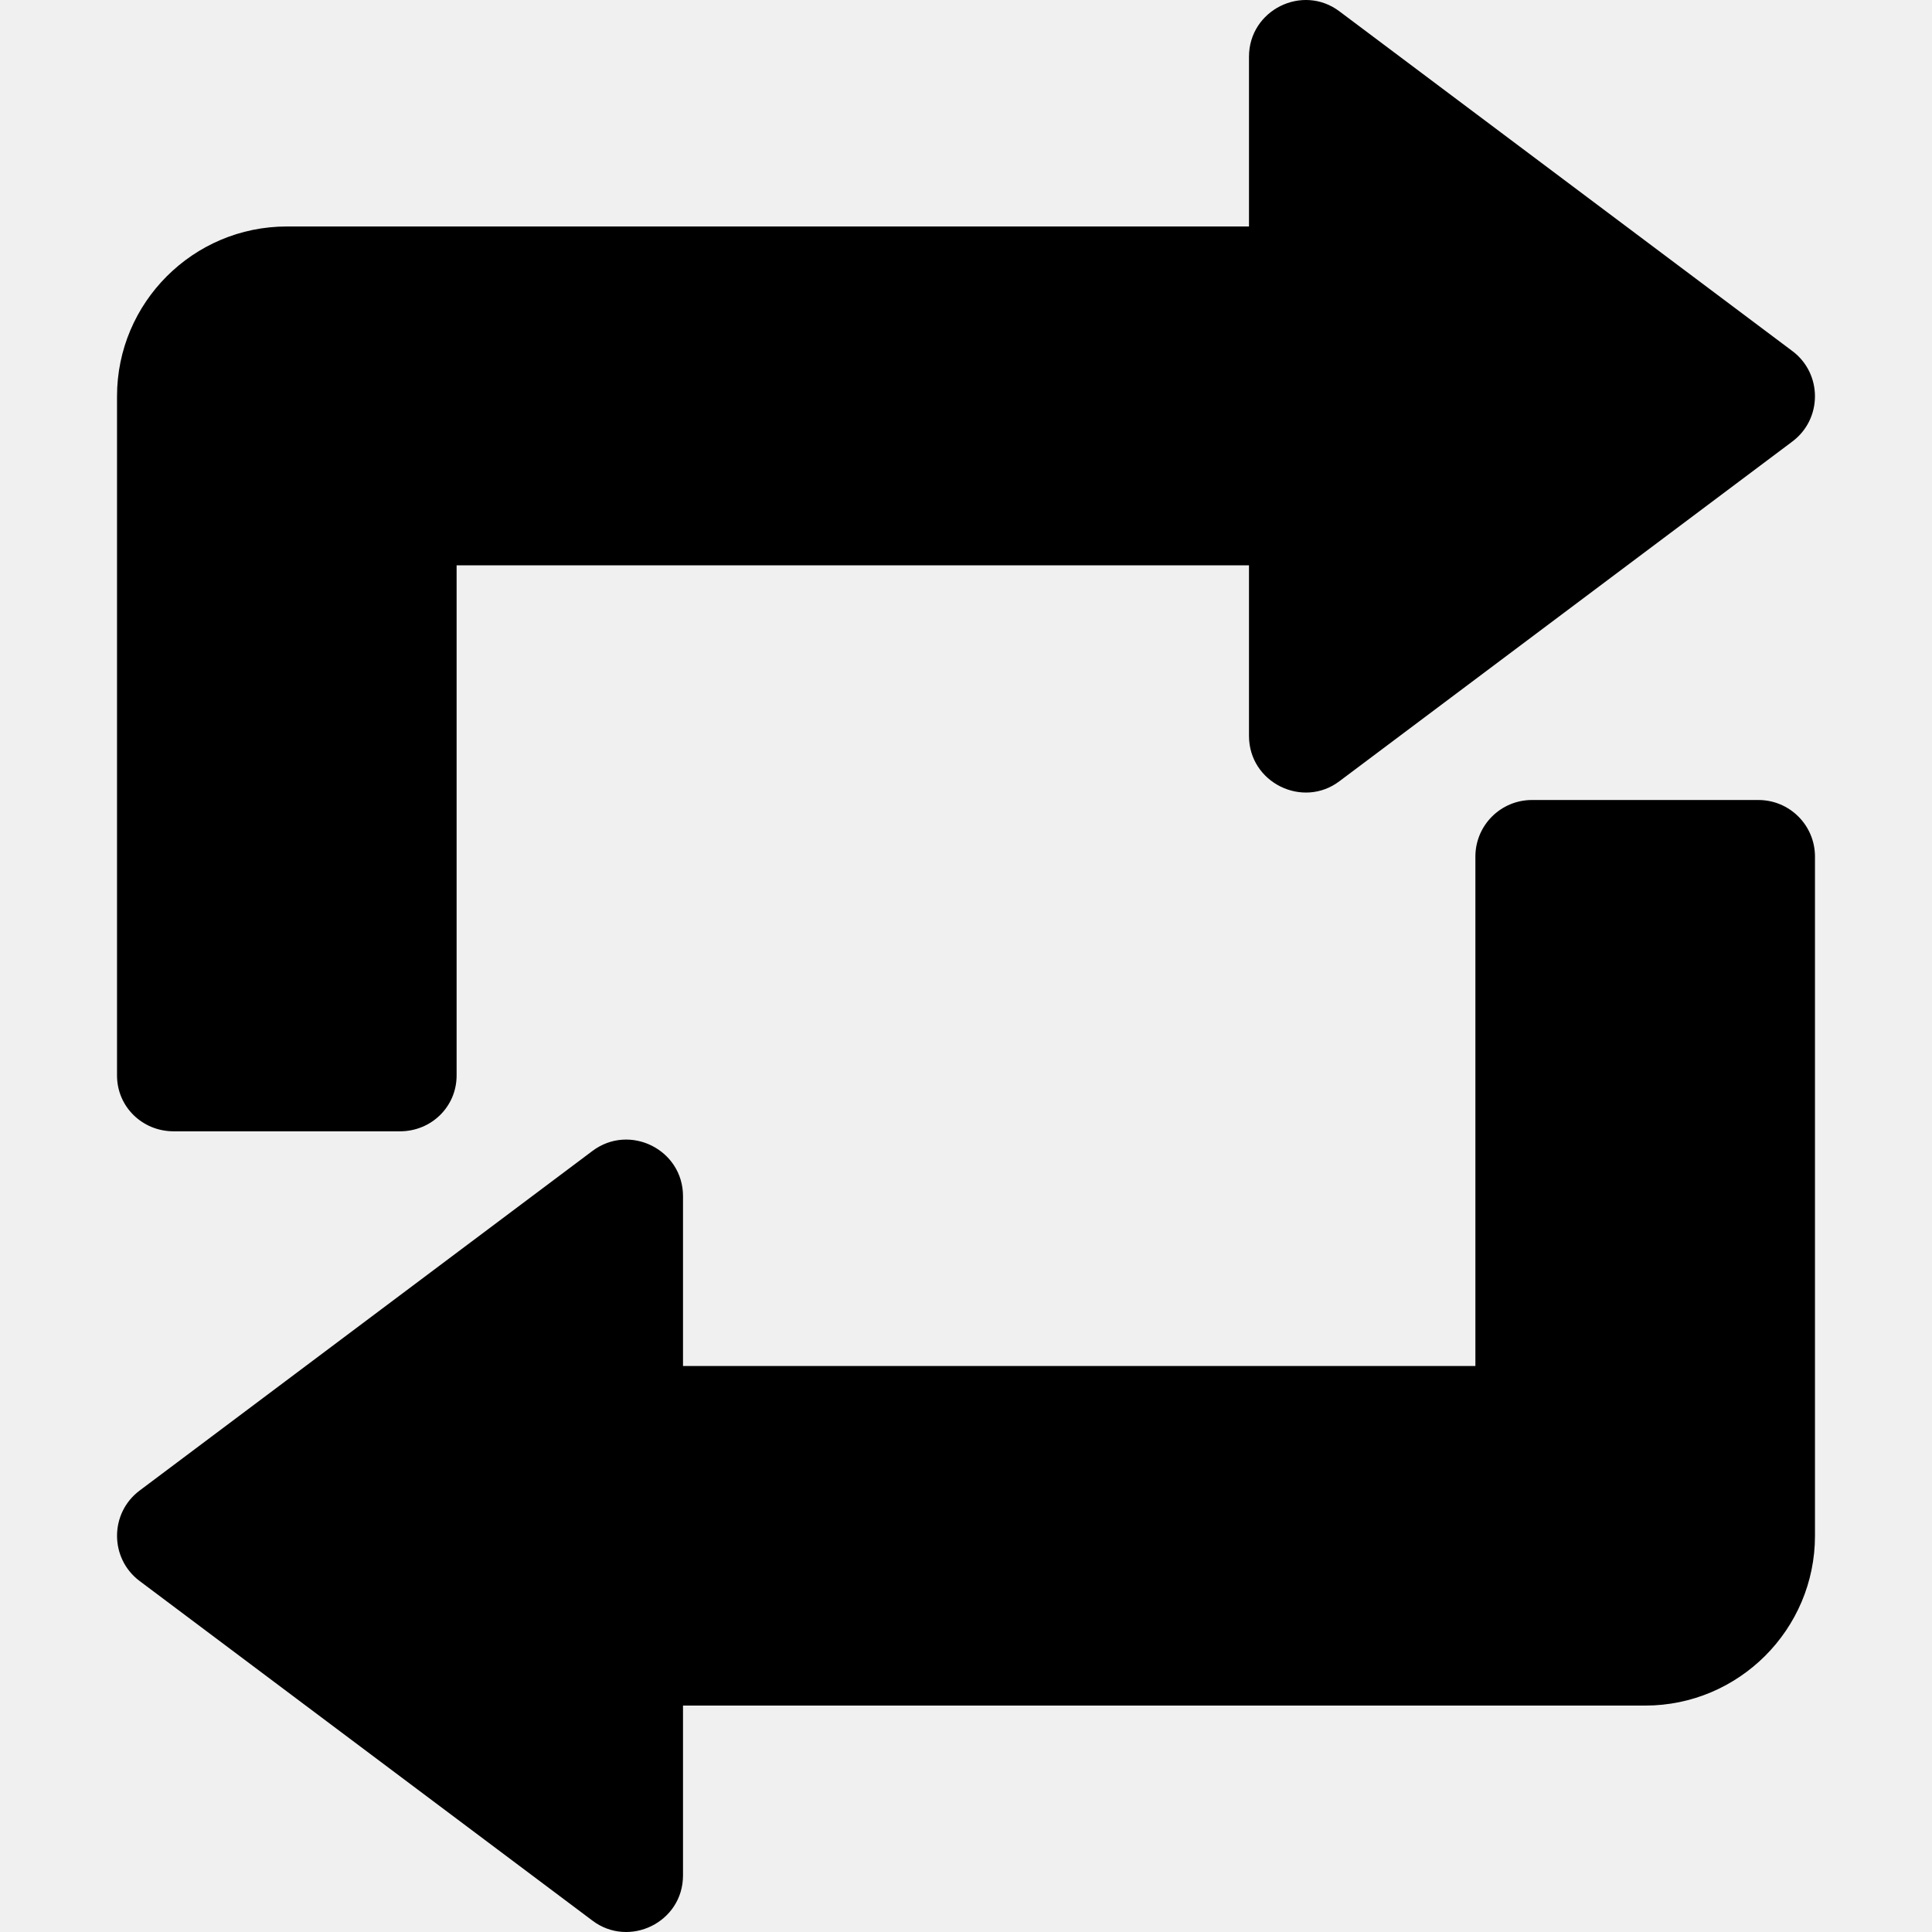
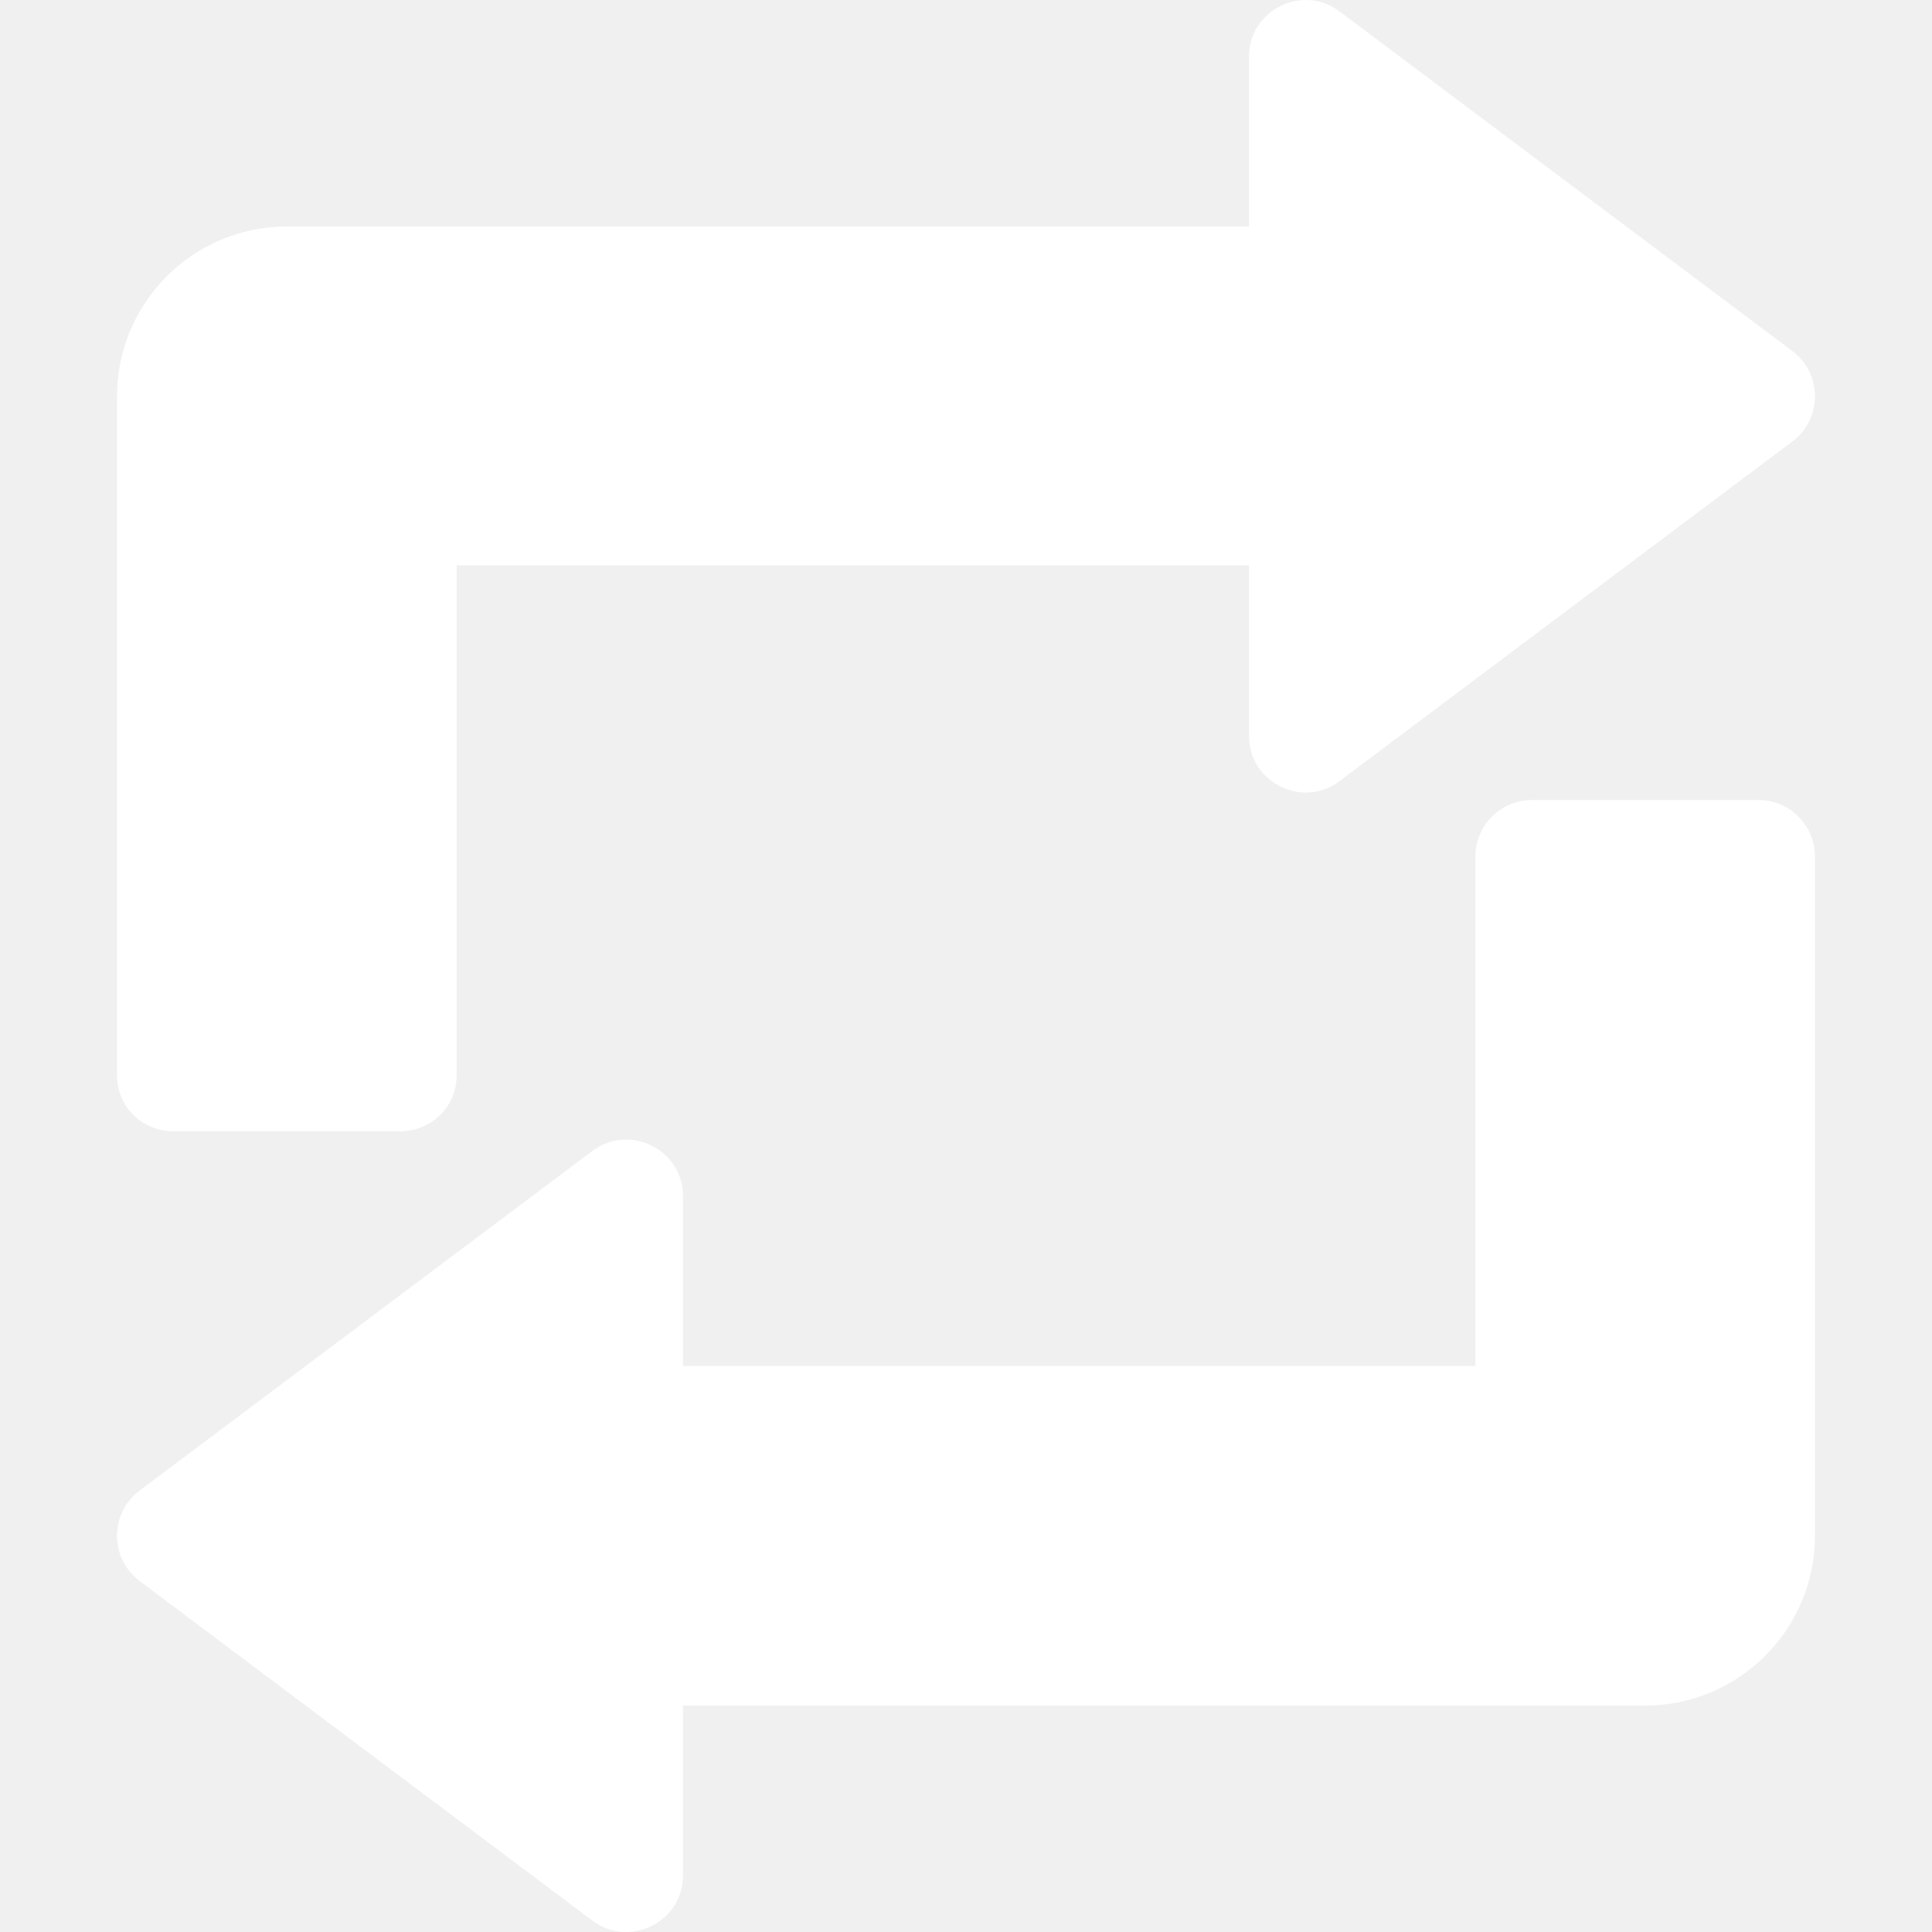
<svg xmlns="http://www.w3.org/2000/svg" version="1.1" id="Capa_1" x="0px" y="0px" viewBox="0 0 512 512" style="enable-background:new 0 0 512 512;" xml:space="preserve">
  <g>
    <g>
-       <path d="M465.99,212.009h-59.997c-8.291,0-14.999,6.709-14.999,14.999v134.993H181.004v-44.998    c0-12.371-14.16-19.363-23.993-11.996L37.017,395.002c-8.006,5.989-7.994,18.013,0,23.993l119.994,89.995    c9.69,7.322,23.993,0.501,23.993-11.996v-44.998h254.987c24.813,0,44.998-20.185,44.998-44.998V227.008    C480.989,218.717,474.28,212.009,465.99,212.009z" />
+       <path style="fill: #ffffff;" d="M465.99,212.009h-59.997c-8.291,0-14.999,6.709-14.999,14.999v134.993H181.004v-44.998    c0-12.371-14.16-19.363-23.993-11.996L37.017,395.002c-8.006,5.989-7.994,18.013,0,23.993l119.994,89.995    c9.69,7.322,23.993,0.501,23.993-11.996v-44.998h254.987c24.813,0,44.998-20.185,44.998-44.998V227.008    C480.989,218.717,474.28,212.009,465.99,212.009z" />
    </g>
  </g>
  <g>
    <g>
-       <path d="M474.983,93.022L354.989,3.026c-9.79-7.407-23.993-0.379-23.993,11.996V60.02H76.009    c-24.813,0-44.998,20.185-44.998,44.998v179.991c0,8.291,6.709,14.799,14.999,14.799h59.997c8.291,0,14.999-6.509,14.999-14.799    V149.816h209.989v45.198c0,12.44,14.292,19.374,23.993,11.996l119.994-89.995C482.989,111.026,482.977,99.001,474.983,93.022z" />
+       <path style="fill: #ffffff;" d="M474.983,93.022L354.989,3.026c-9.79-7.407-23.993-0.379-23.993,11.996V60.02H76.009    c-24.813,0-44.998,20.185-44.998,44.998v179.991c0,8.291,6.709,14.799,14.999,14.799h59.997c8.291,0,14.999-6.509,14.999-14.799    V149.816h209.989v45.198c0,12.44,14.292,19.374,23.993,11.996l119.994-89.995C482.989,111.026,482.977,99.001,474.983,93.022z" />
    </g>
  </g>
  <g>
</g>
  <g>
</g>
  <g>
</g>
  <g>
</g>
  <g>
</g>
  <g>
</g>
  <g>
</g>
  <g>
</g>
  <g>
</g>
  <g>
</g>
  <g>
</g>
  <g>
</g>
  <g>
</g>
  <g>
</g>
  <g>
</g>
</svg>
